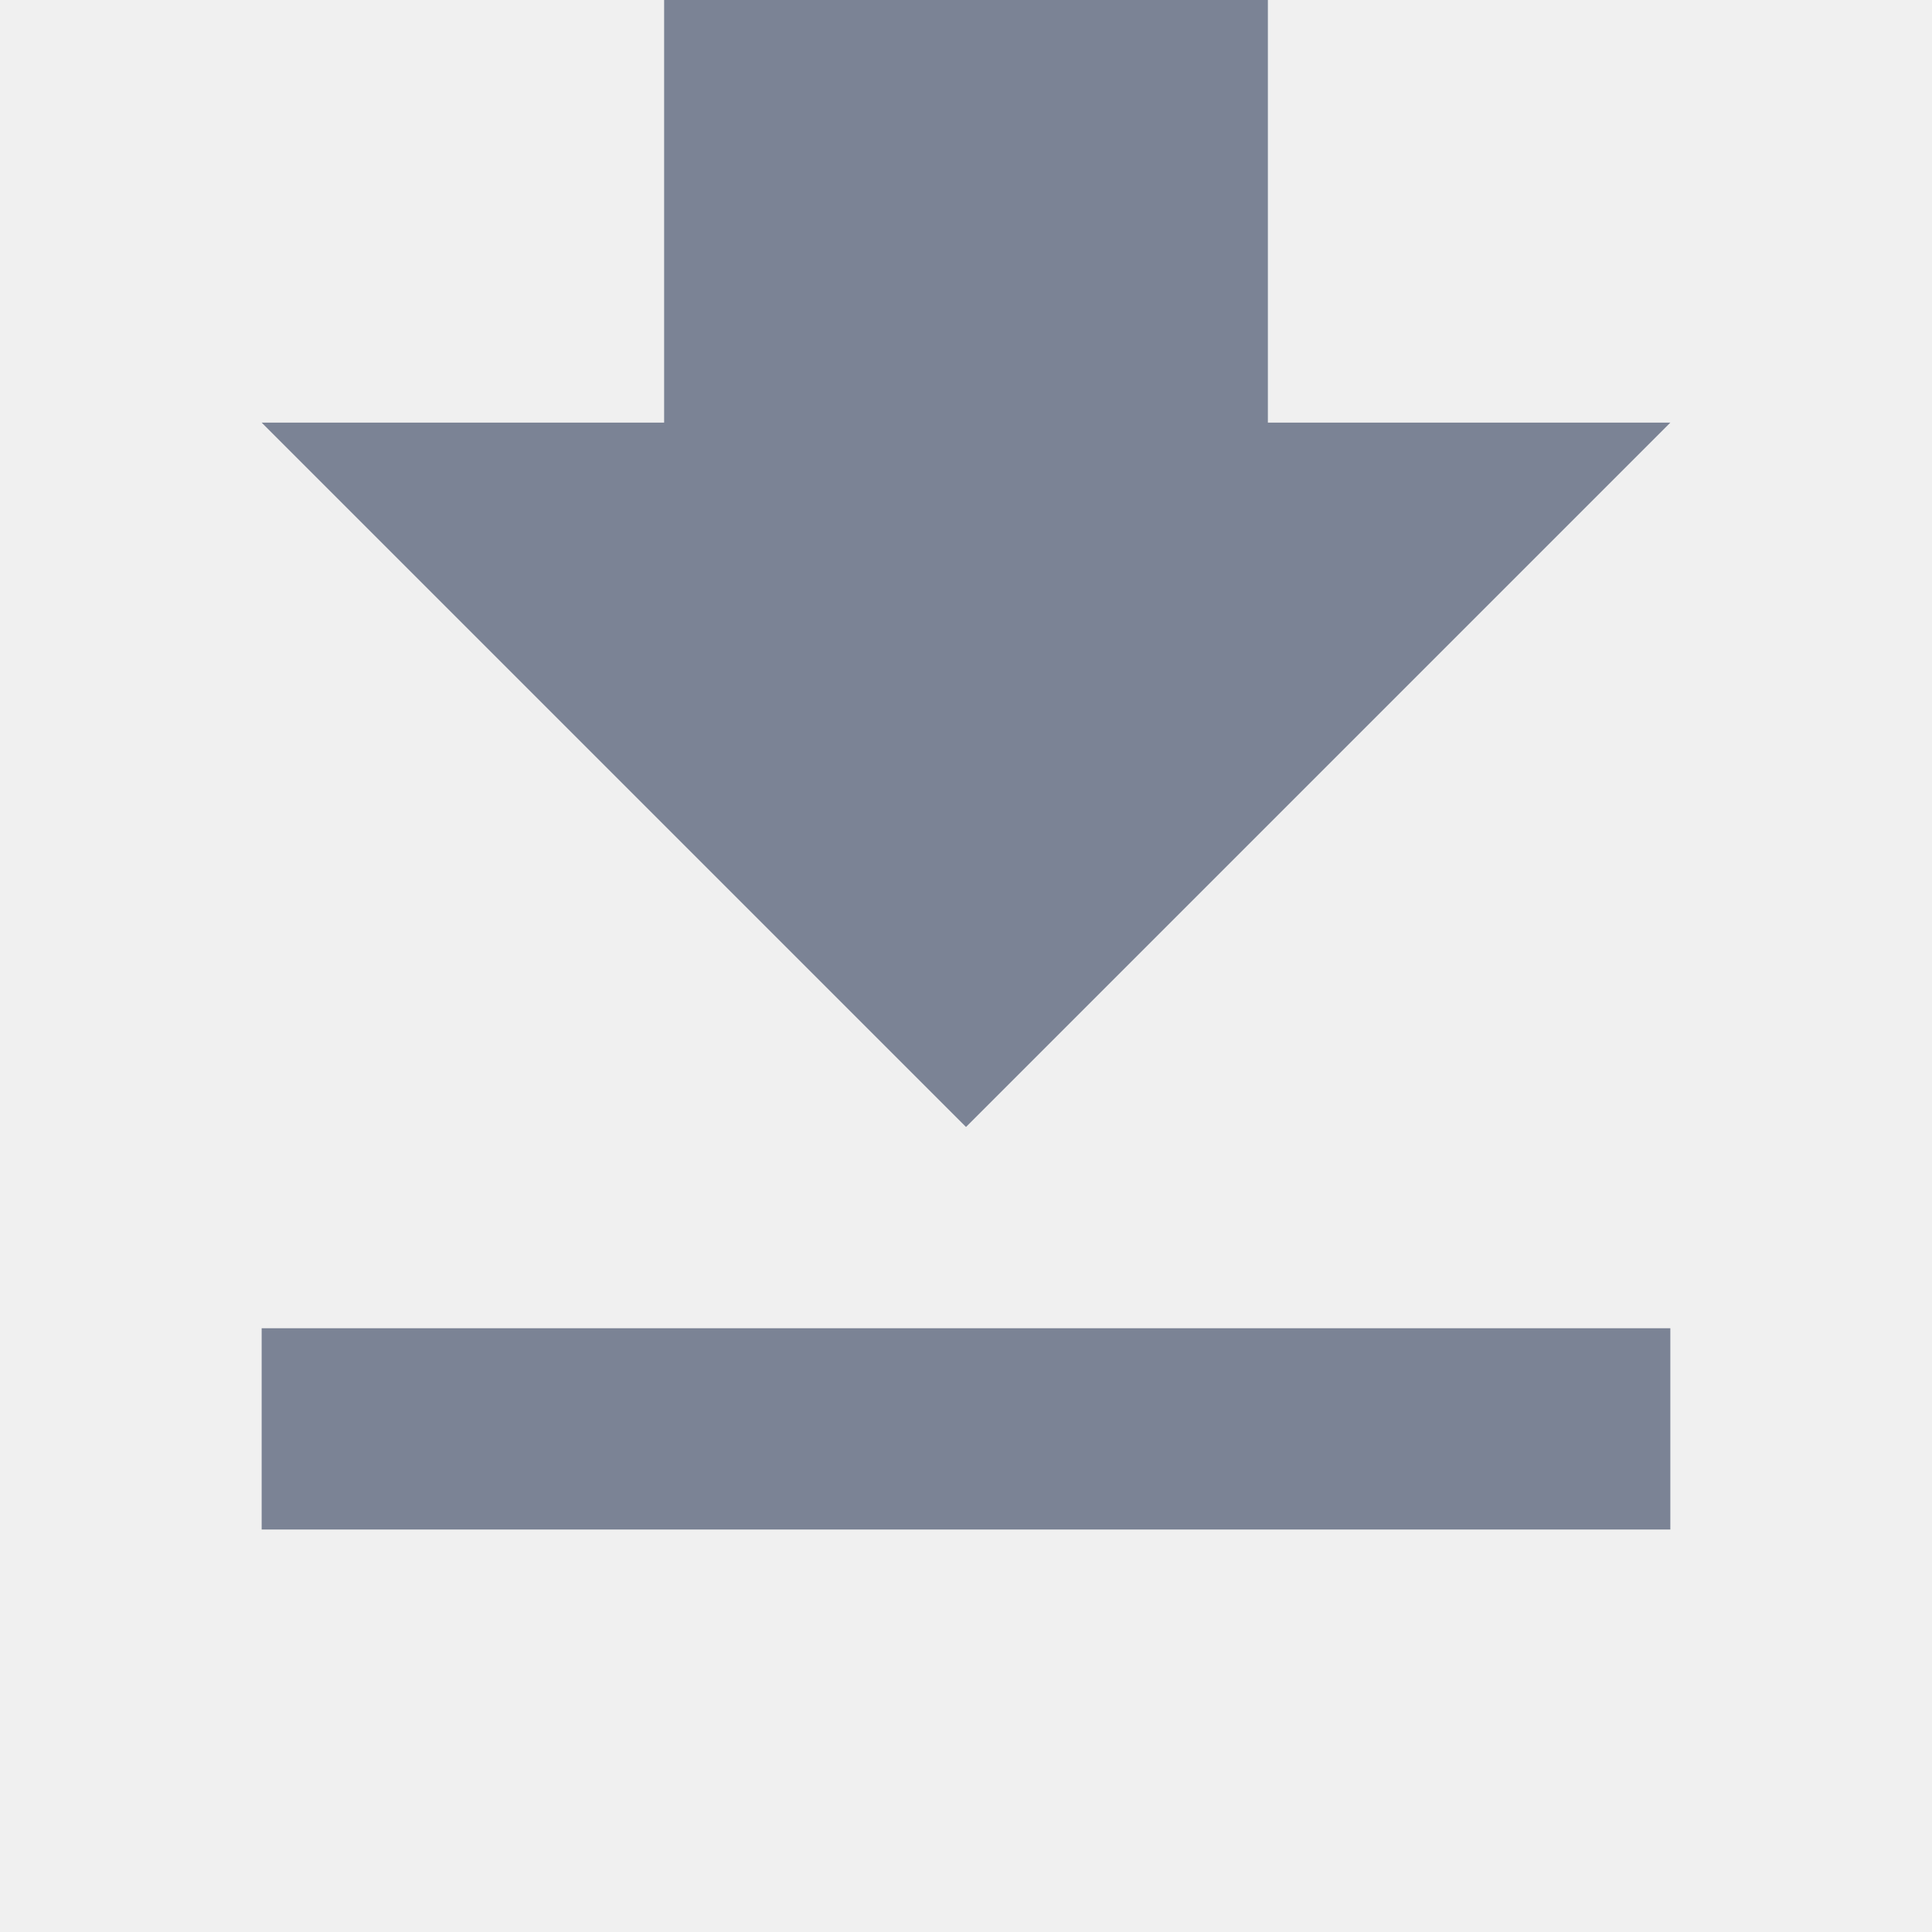
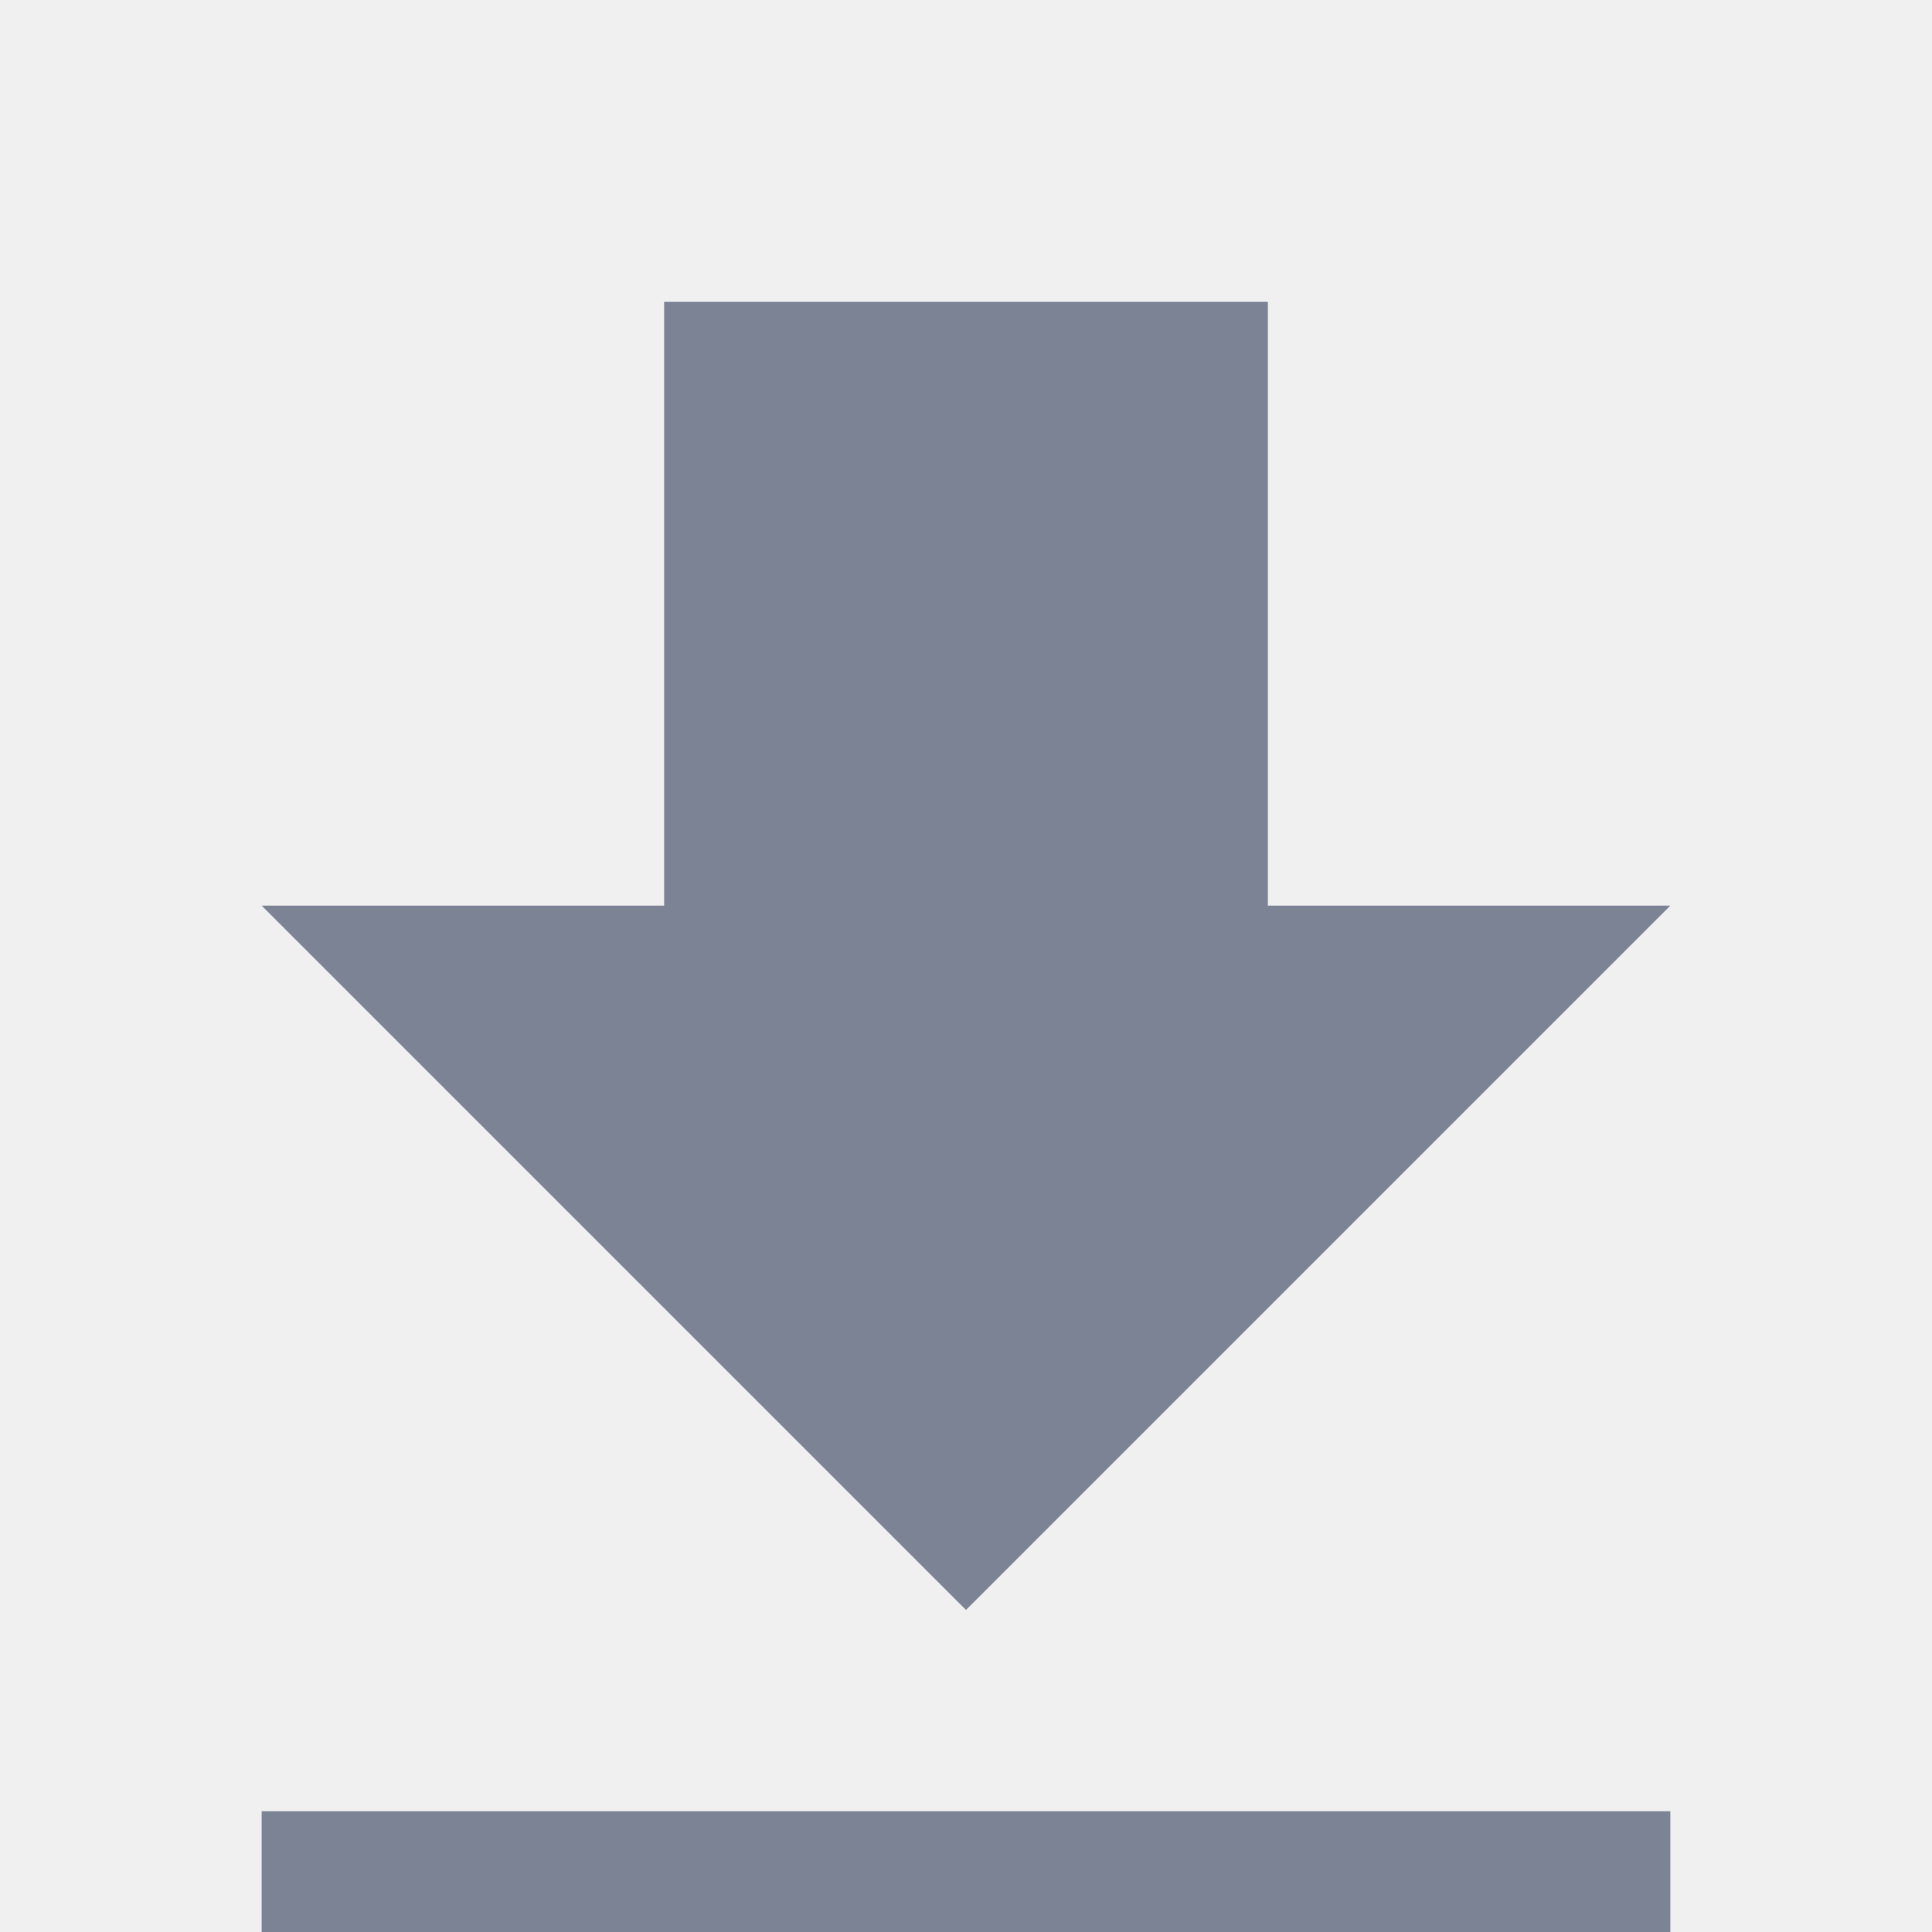
<svg xmlns="http://www.w3.org/2000/svg" width="16" height="16" viewBox="0 0 16 16" fill="none">
-   <path d="M13.833 3.5L10.5 3.5V-1.5L5.5 -1.5L5.5 3.5L2.167 3.5L8 9.333L13.833 3.5ZM2.167 11L2.167 12.667L13.833 12.667V11L2.167 11Z" fill="#7B8395" />
+   <g clip-path="url(#clip0)">
+     <path d="M13.833 7.5L10.5 7.5L10.5 2.5L5.5 2.5L5.5 7.5L2.167 7.5L8 13.333L13.833 7.5ZM2.167 15L2.167 16.667L13.833 16.667L13.833 15L2.167 15Z" fill="#7B8395" />
+   </g>
+   <defs>
+     <clipPath id="clip0">
+       <rect width="16" height="16" fill="white" />
+     </clipPath>
+   </defs>
</svg>
